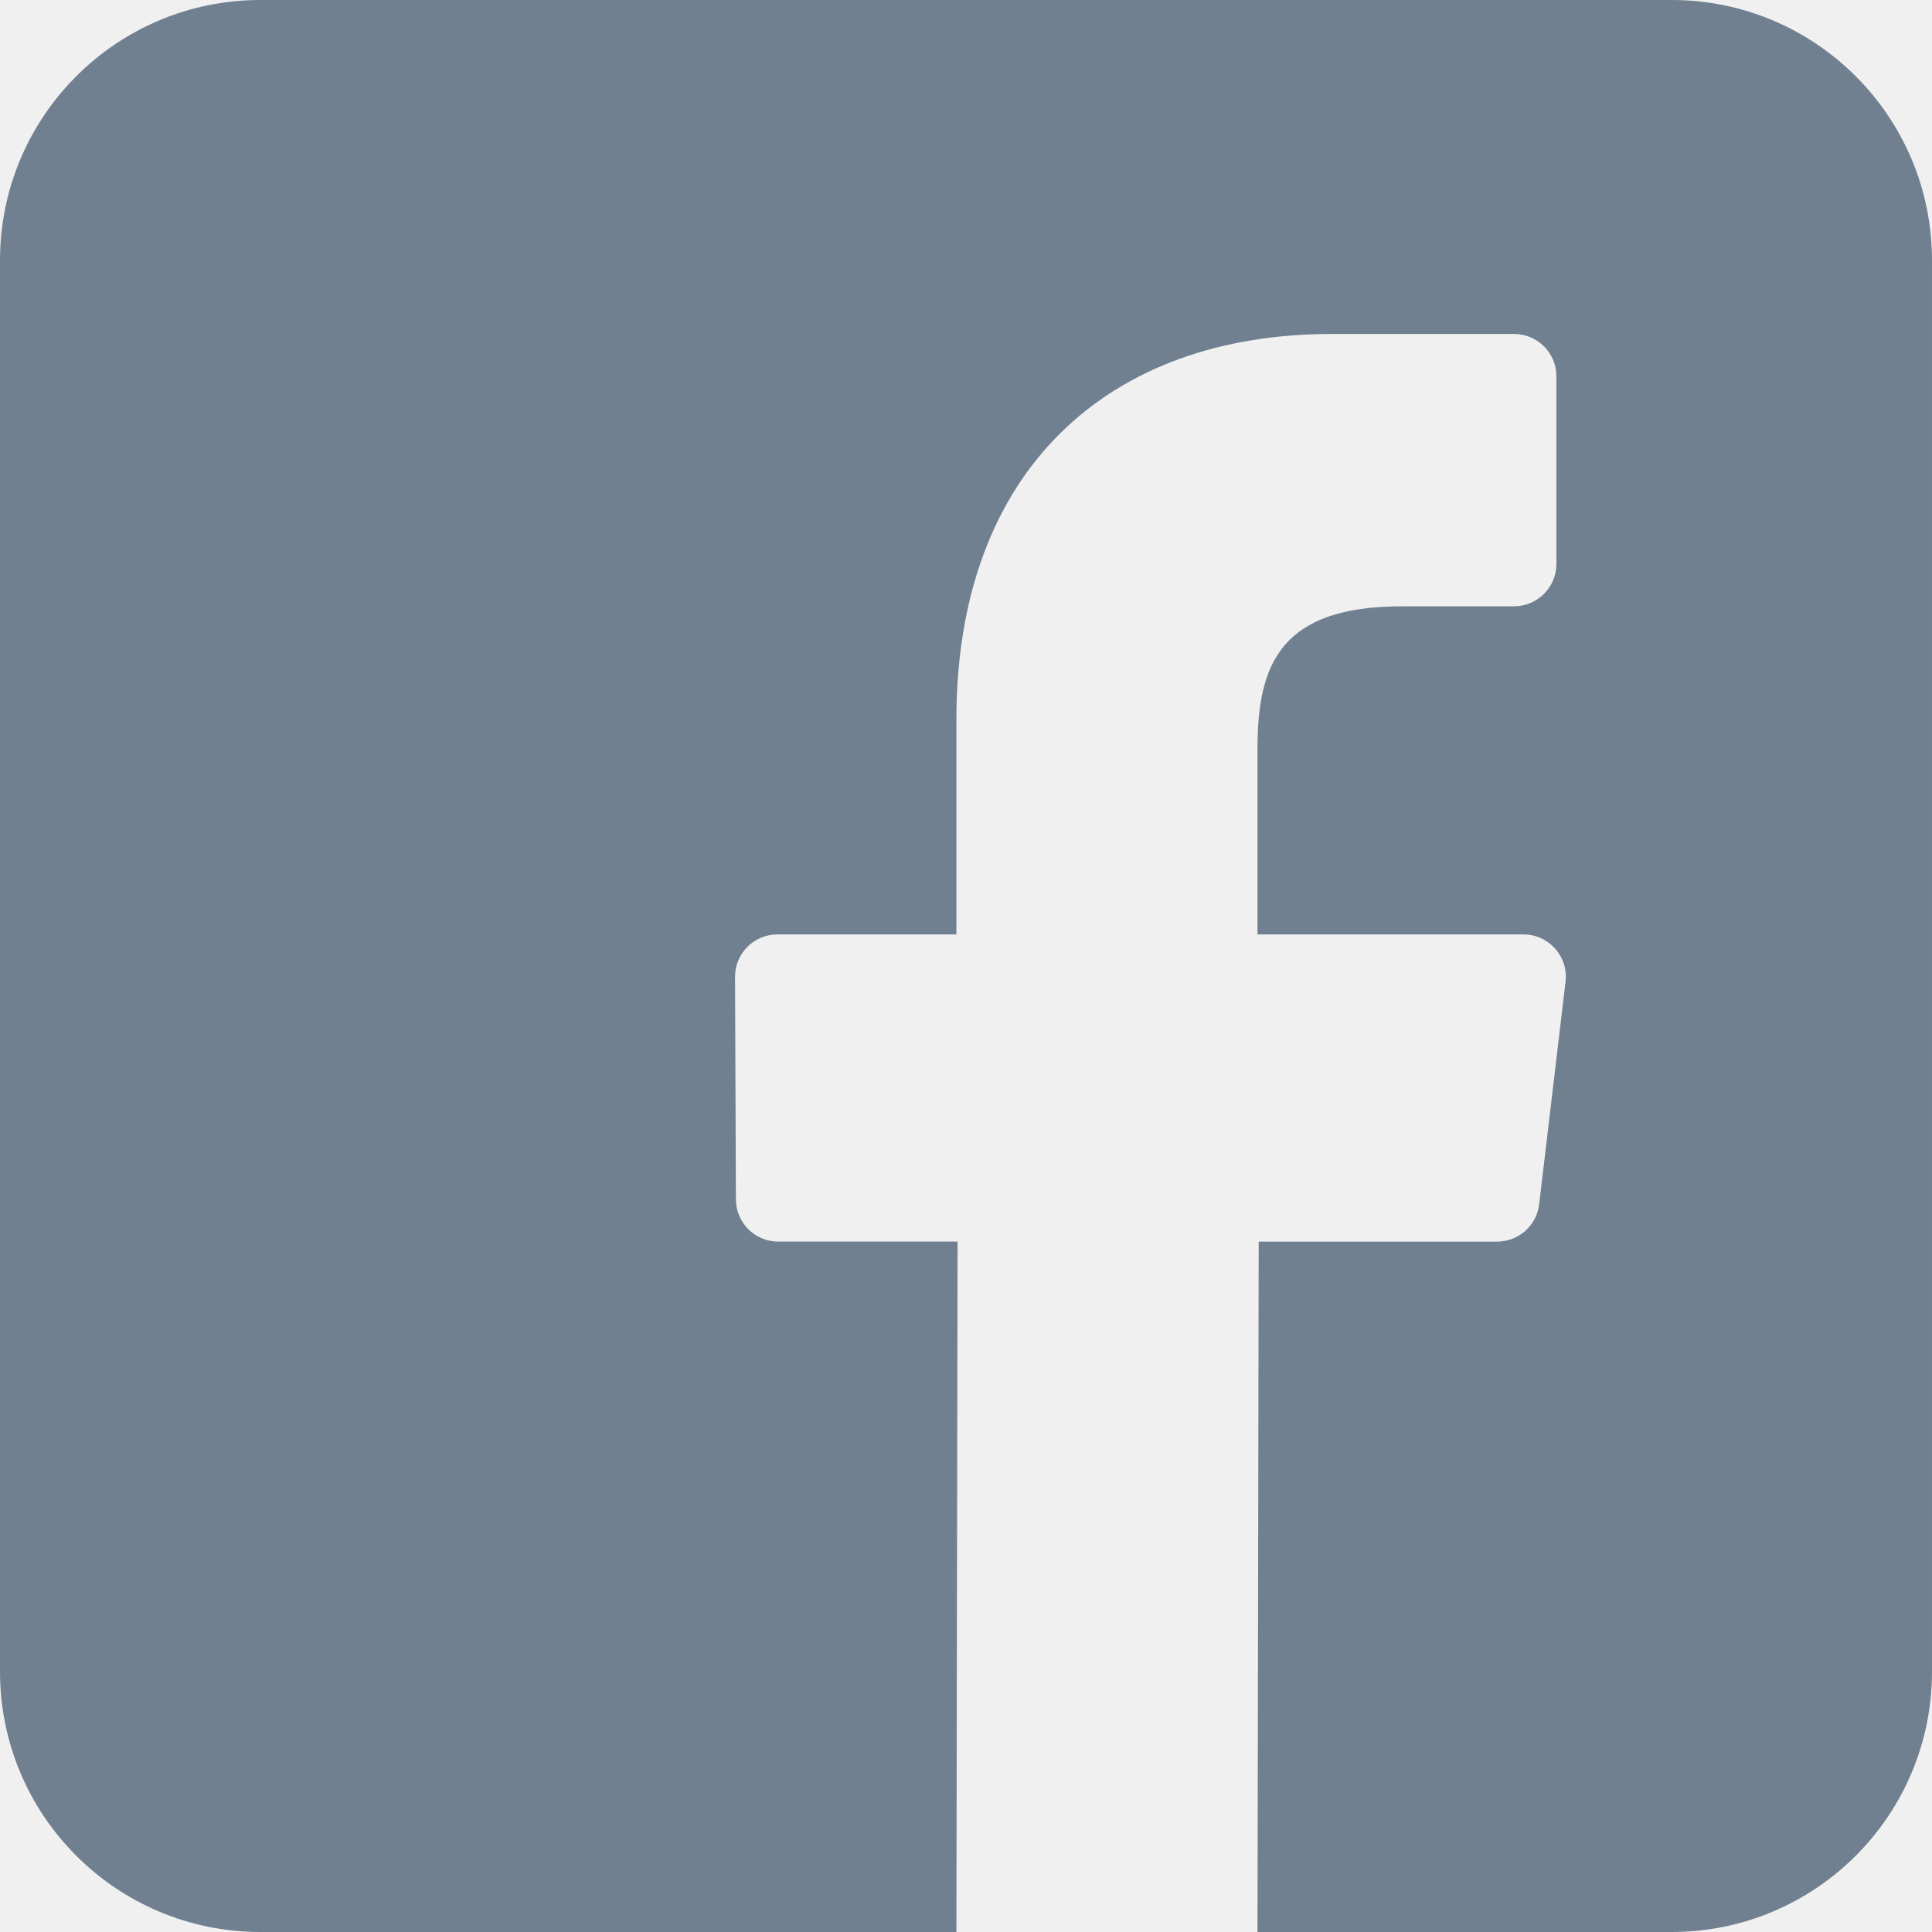
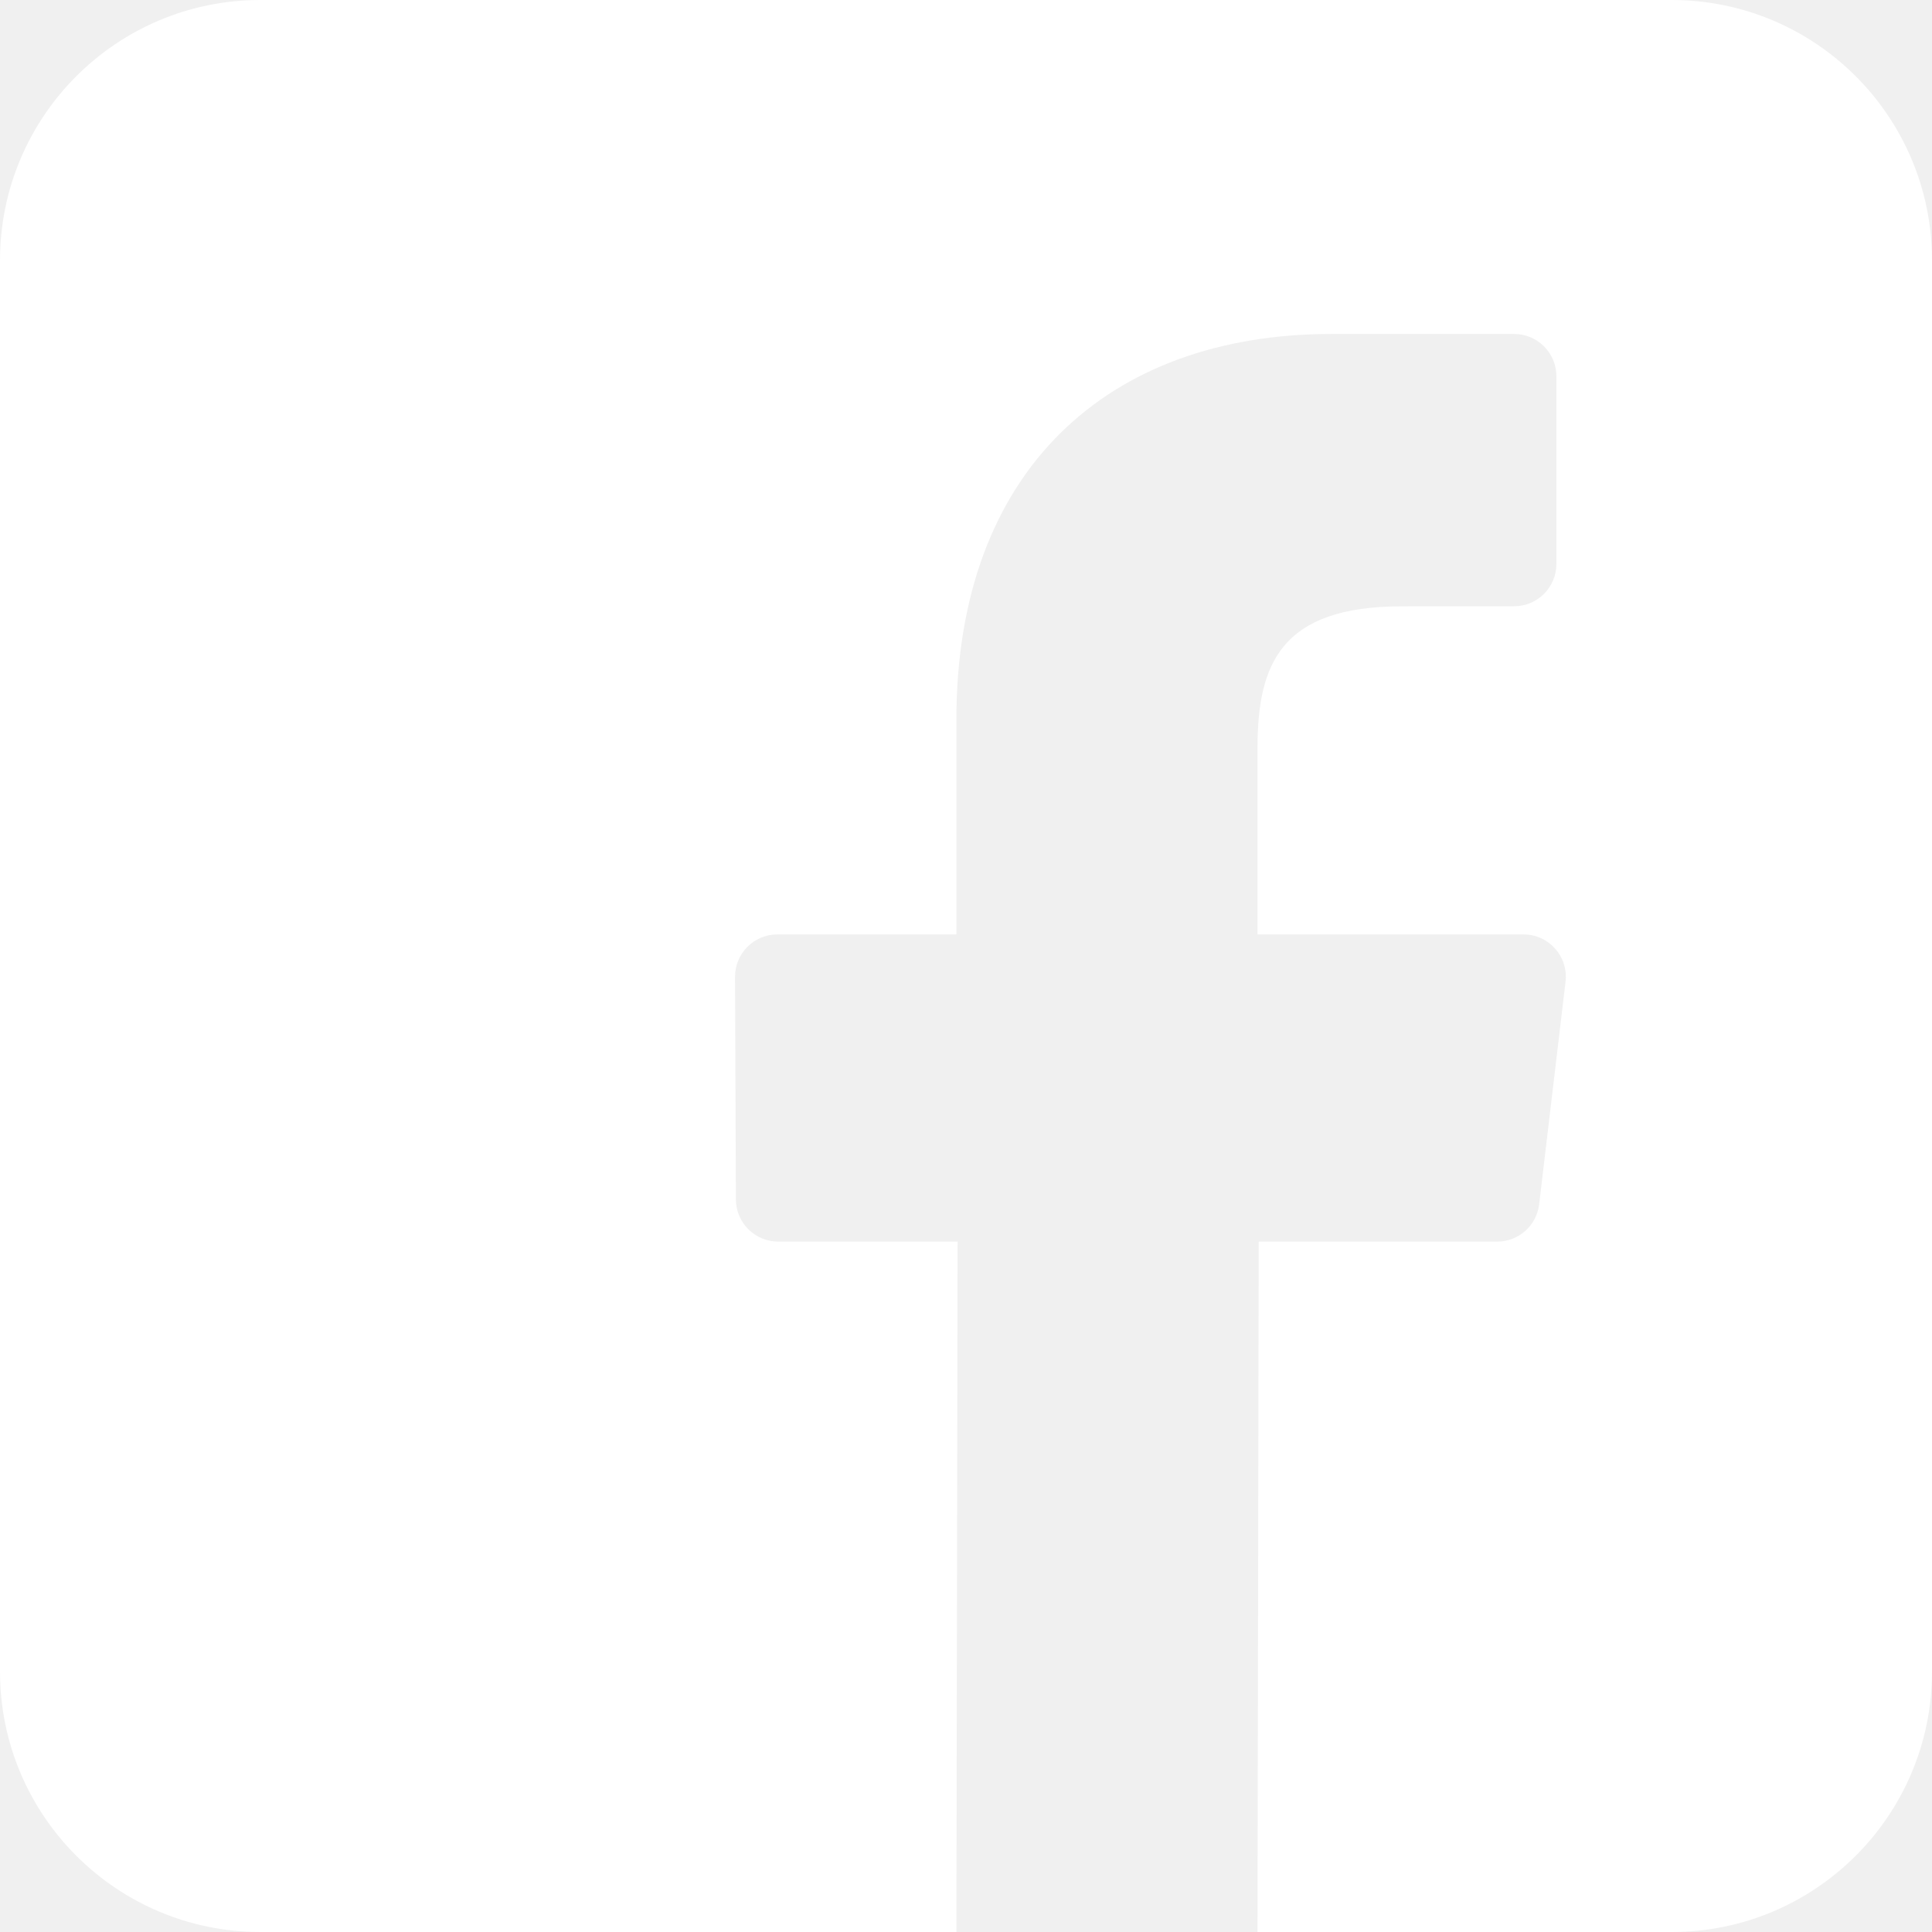
<svg xmlns="http://www.w3.org/2000/svg" version="1.1" id="Layer_1" x="0px" y="0px" viewBox="0 0 408.788 408.788" style="enable-background:new 0 0 408.788 408.788;" xml:space="preserve">
-   <path style="fill:#708090;" d="M353.701,0H55.087C24.665,0,0.002,24.662,0.002,55.085v298.616c0,30.423,24.662,55.085,55.085,55.085  h147.275l0.251-146.078h-37.951c-4.932,0-8.935-3.988-8.954-8.92l-0.182-47.087c-0.019-4.959,3.996-8.989,8.955-8.989h37.882  v-45.498c0-52.8,32.247-81.55,79.348-81.55h38.65c4.945,0,8.955,4.009,8.955,8.955v39.704c0,4.944-4.007,8.952-8.95,8.955  l-23.719,0.011c-25.615,0-30.575,12.172-30.575,30.035v39.389h56.285c5.363,0,9.524,4.683,8.892,10.009l-5.581,47.087  c-0.534,4.506-4.355,7.901-8.892,7.901h-50.453l-0.251,146.078h87.631c30.422,0,55.084-24.662,55.084-55.084V55.085  C408.786,24.662,384.124,0,353.701,0z" />
+   <path style="fill:#ffffff;" d="M353.701,0H55.087C24.665,0,0.002,24.662,0.002,55.085v298.616c0,30.423,24.662,55.085,55.085,55.085  h147.275l0.251-146.078h-37.951c-4.932,0-8.935-3.988-8.954-8.92l-0.182-47.087c-0.019-4.959,3.996-8.989,8.955-8.989h37.882  v-45.498c0-52.8,32.247-81.55,79.348-81.55h38.65c4.945,0,8.955,4.009,8.955,8.955v39.704c0,4.944-4.007,8.952-8.95,8.955  l-23.719,0.011c-25.615,0-30.575,12.172-30.575,30.035v39.389h56.285c5.363,0,9.524,4.683,8.892,10.009l-5.581,47.087  c-0.534,4.506-4.355,7.901-8.892,7.901h-50.453l-0.251,146.078h87.631c30.422,0,55.084-24.662,55.084-55.084V55.085  C408.786,24.662,384.124,0,353.701,0z" />
  <g>
</g>
  <g>
</g>
  <g>
</g>
  <g>
</g>
  <g>
</g>
  <g>
</g>
  <g>
</g>
  <g>
</g>
  <g>
</g>
  <g>
</g>
  <g>
</g>
  <g>
</g>
  <g>
</g>
  <g>
</g>
  <g>
</g>
</svg>
